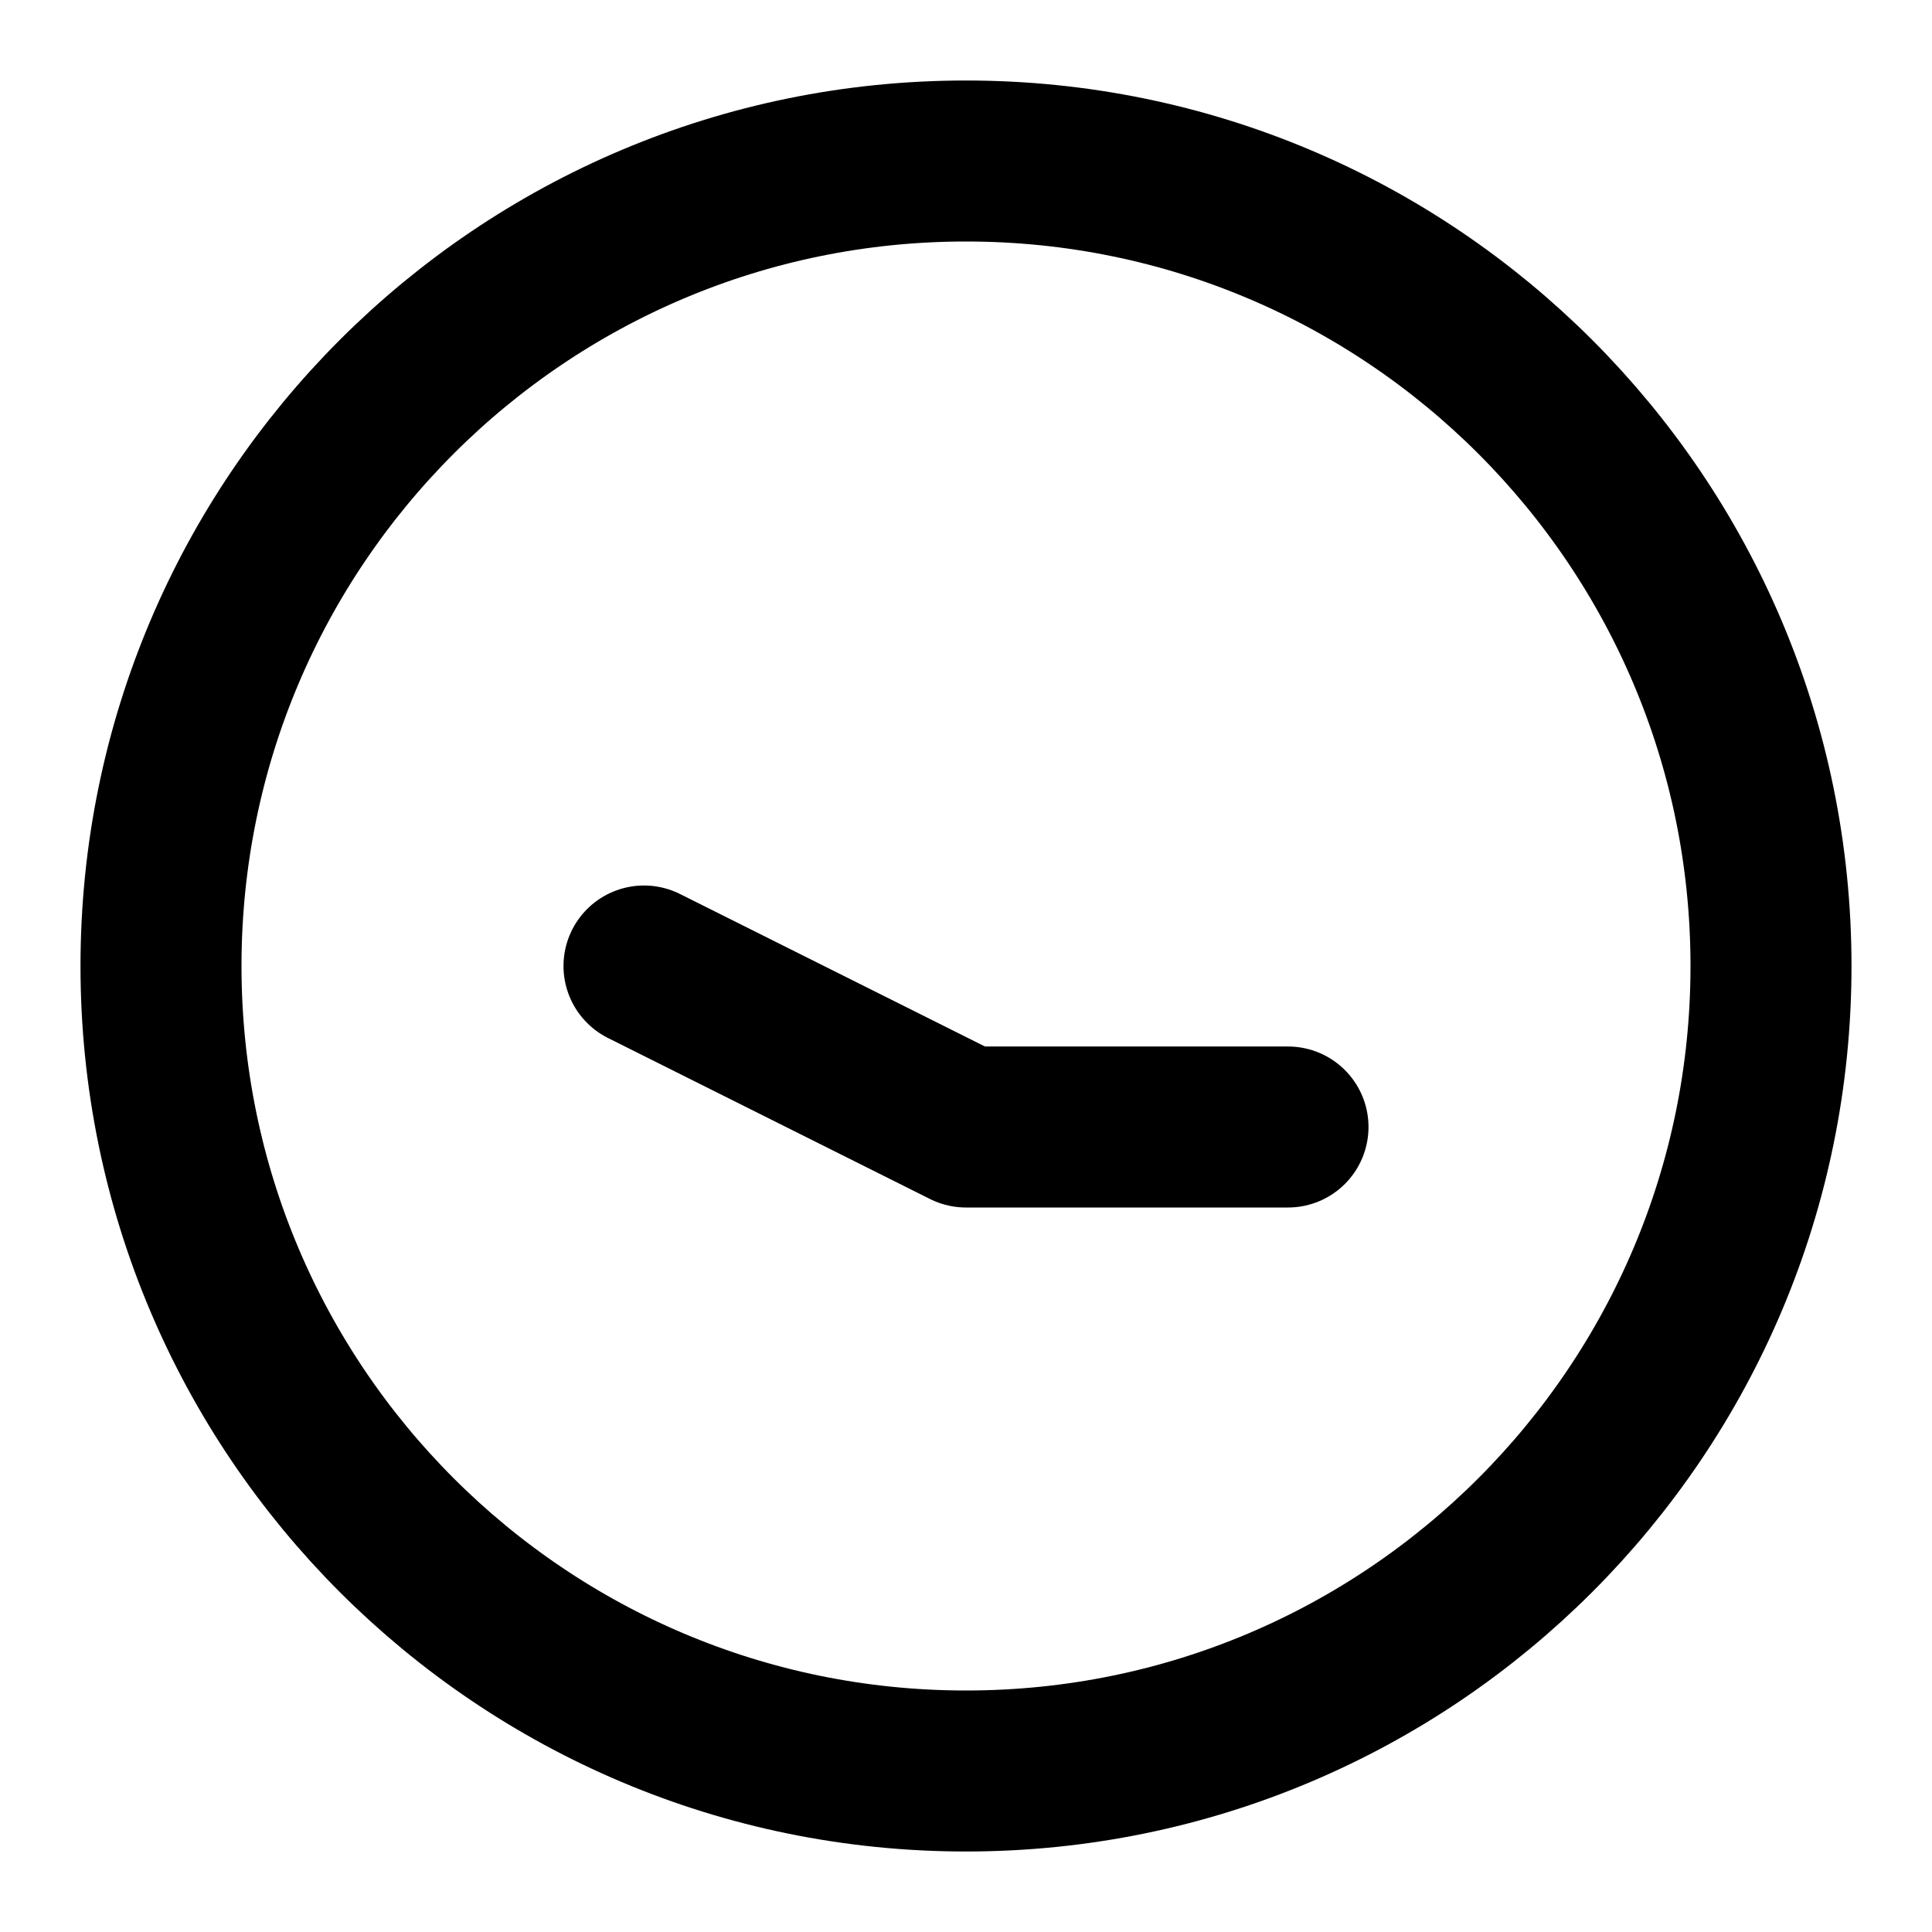
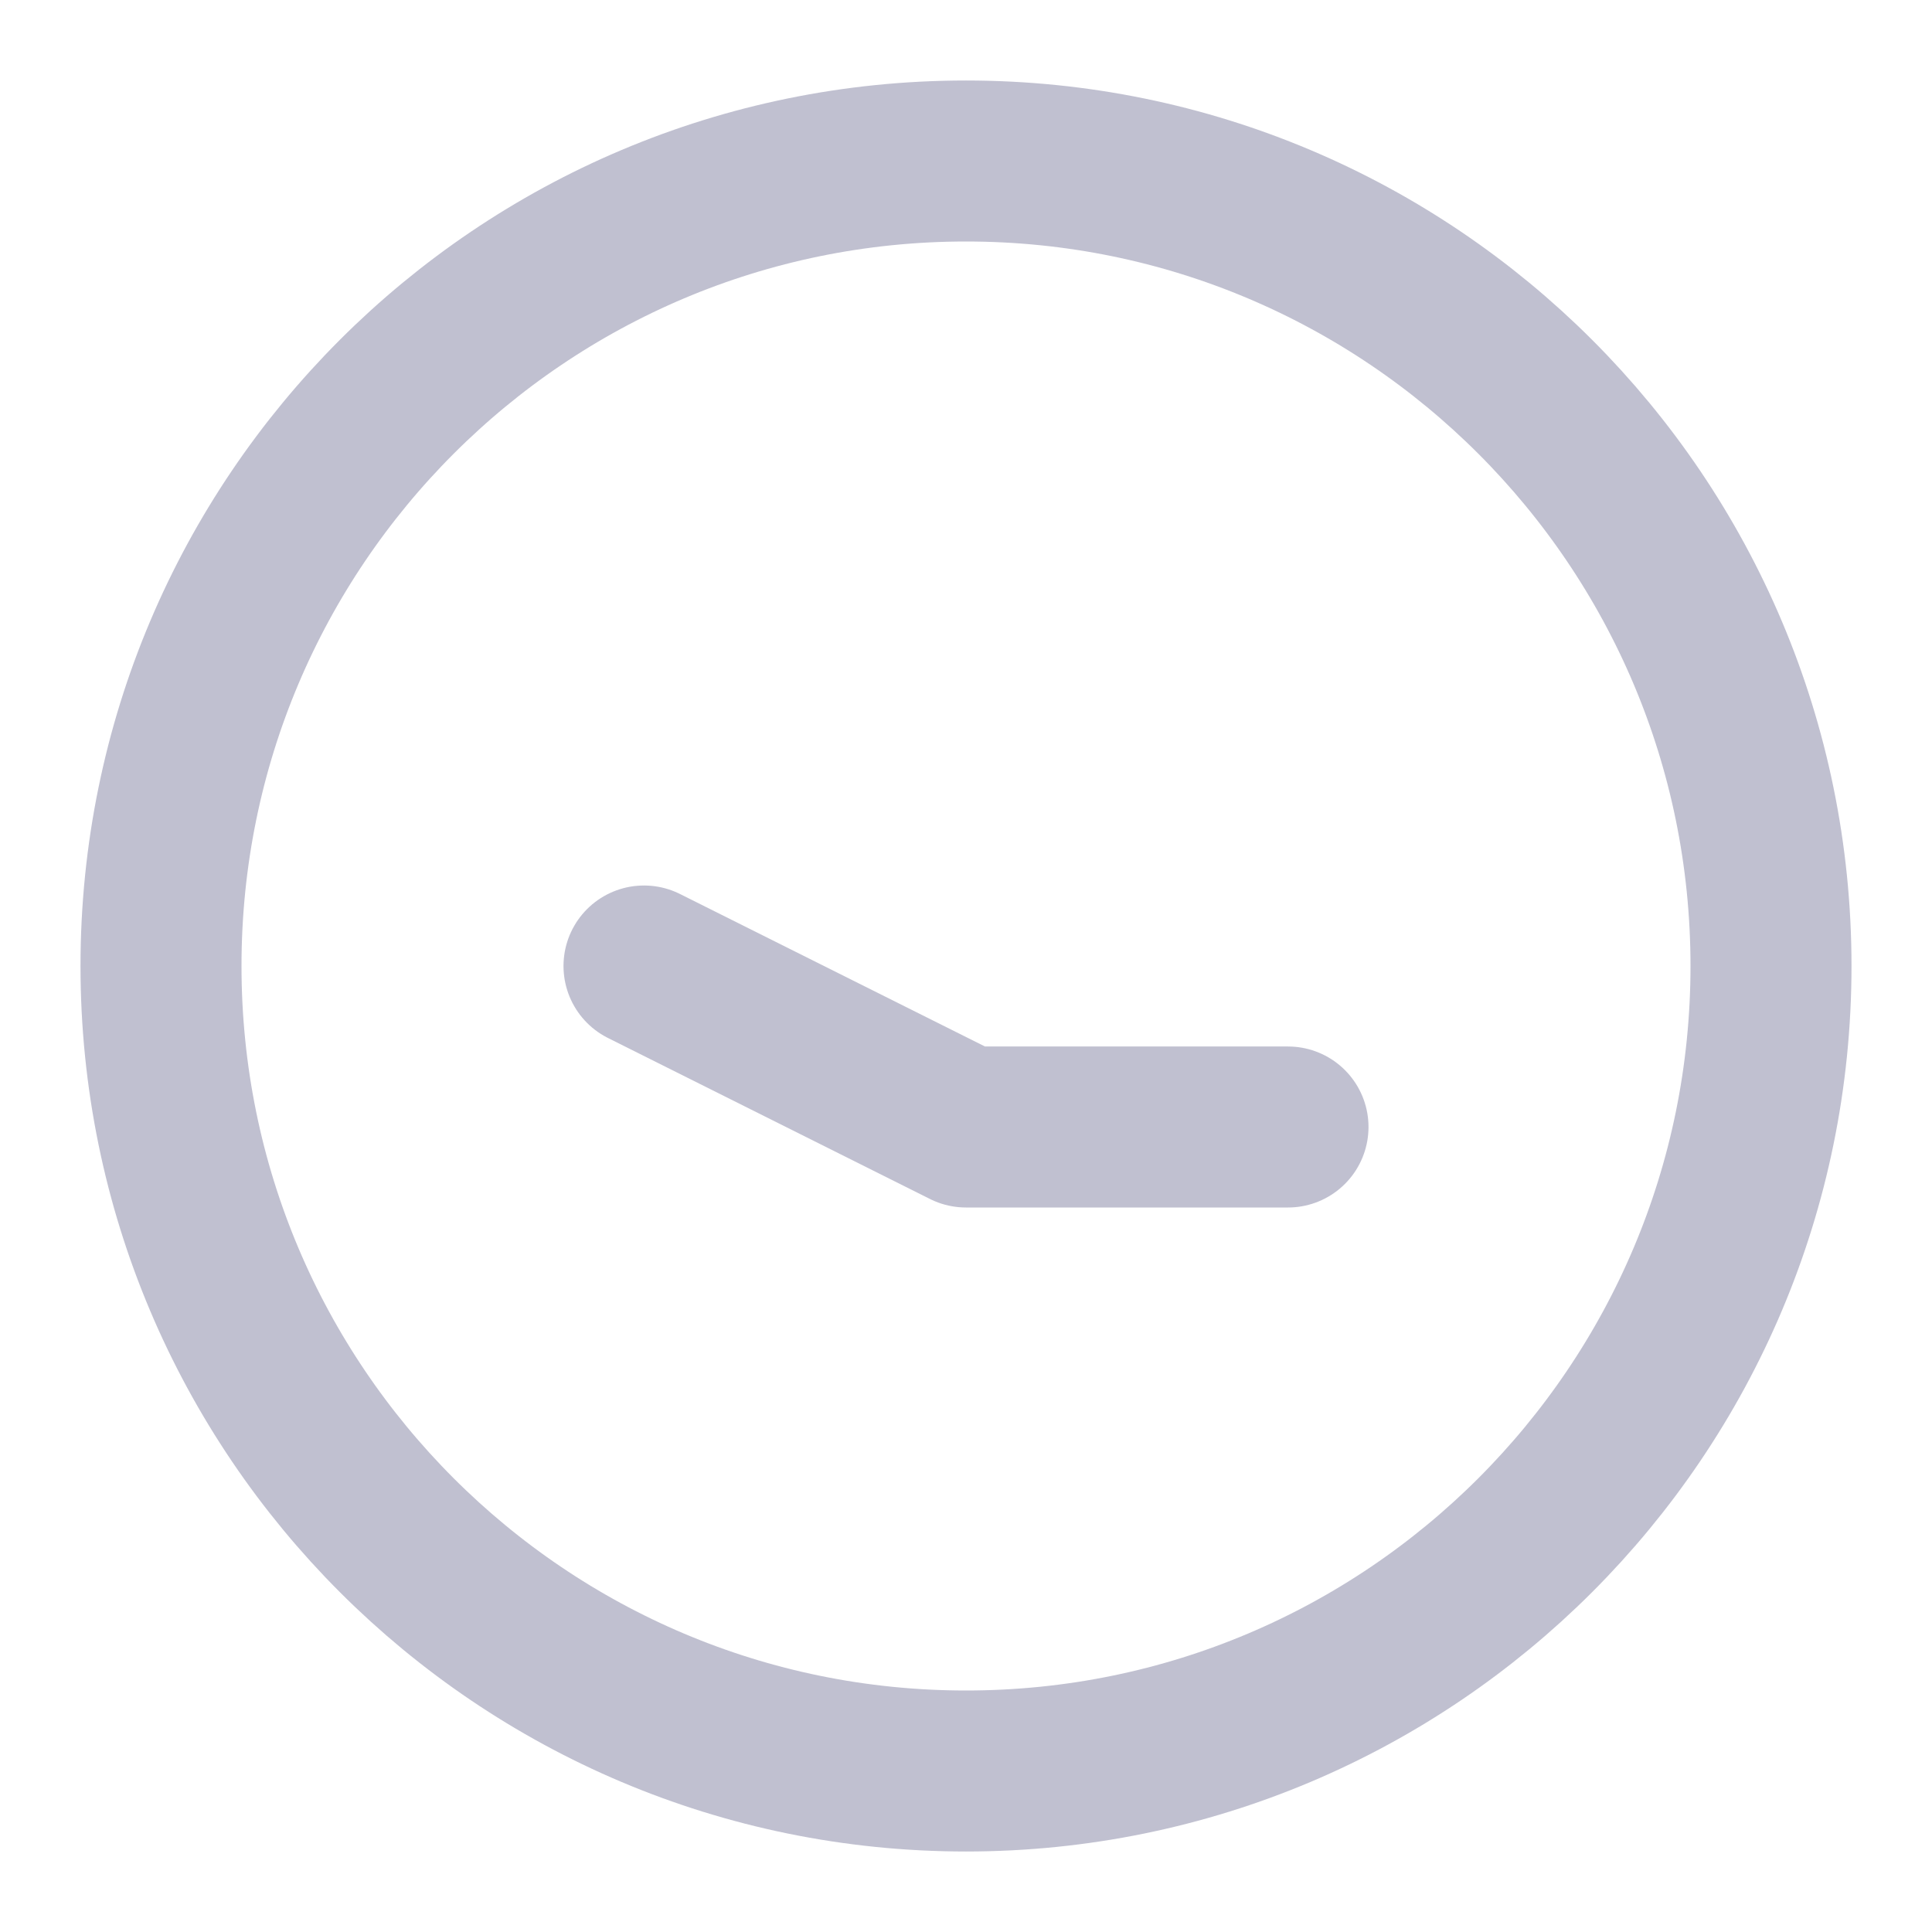
- <svg xmlns="http://www.w3.org/2000/svg" viewBox="0 0 24 24" fill="none" stroke="currentColor" stroke-width="2" stroke-linecap="round" stroke-linejoin="round">
+ <svg xmlns="http://www.w3.org/2000/svg" viewBox="0 0 24 24" fill="none" stroke="#C0C0D0" stroke-width="2" stroke-linecap="round" stroke-linejoin="round">
  <circle cx="12" cy="12" r="10" />
  <polyline points="8 12 12 14 16 14" />
</svg>
